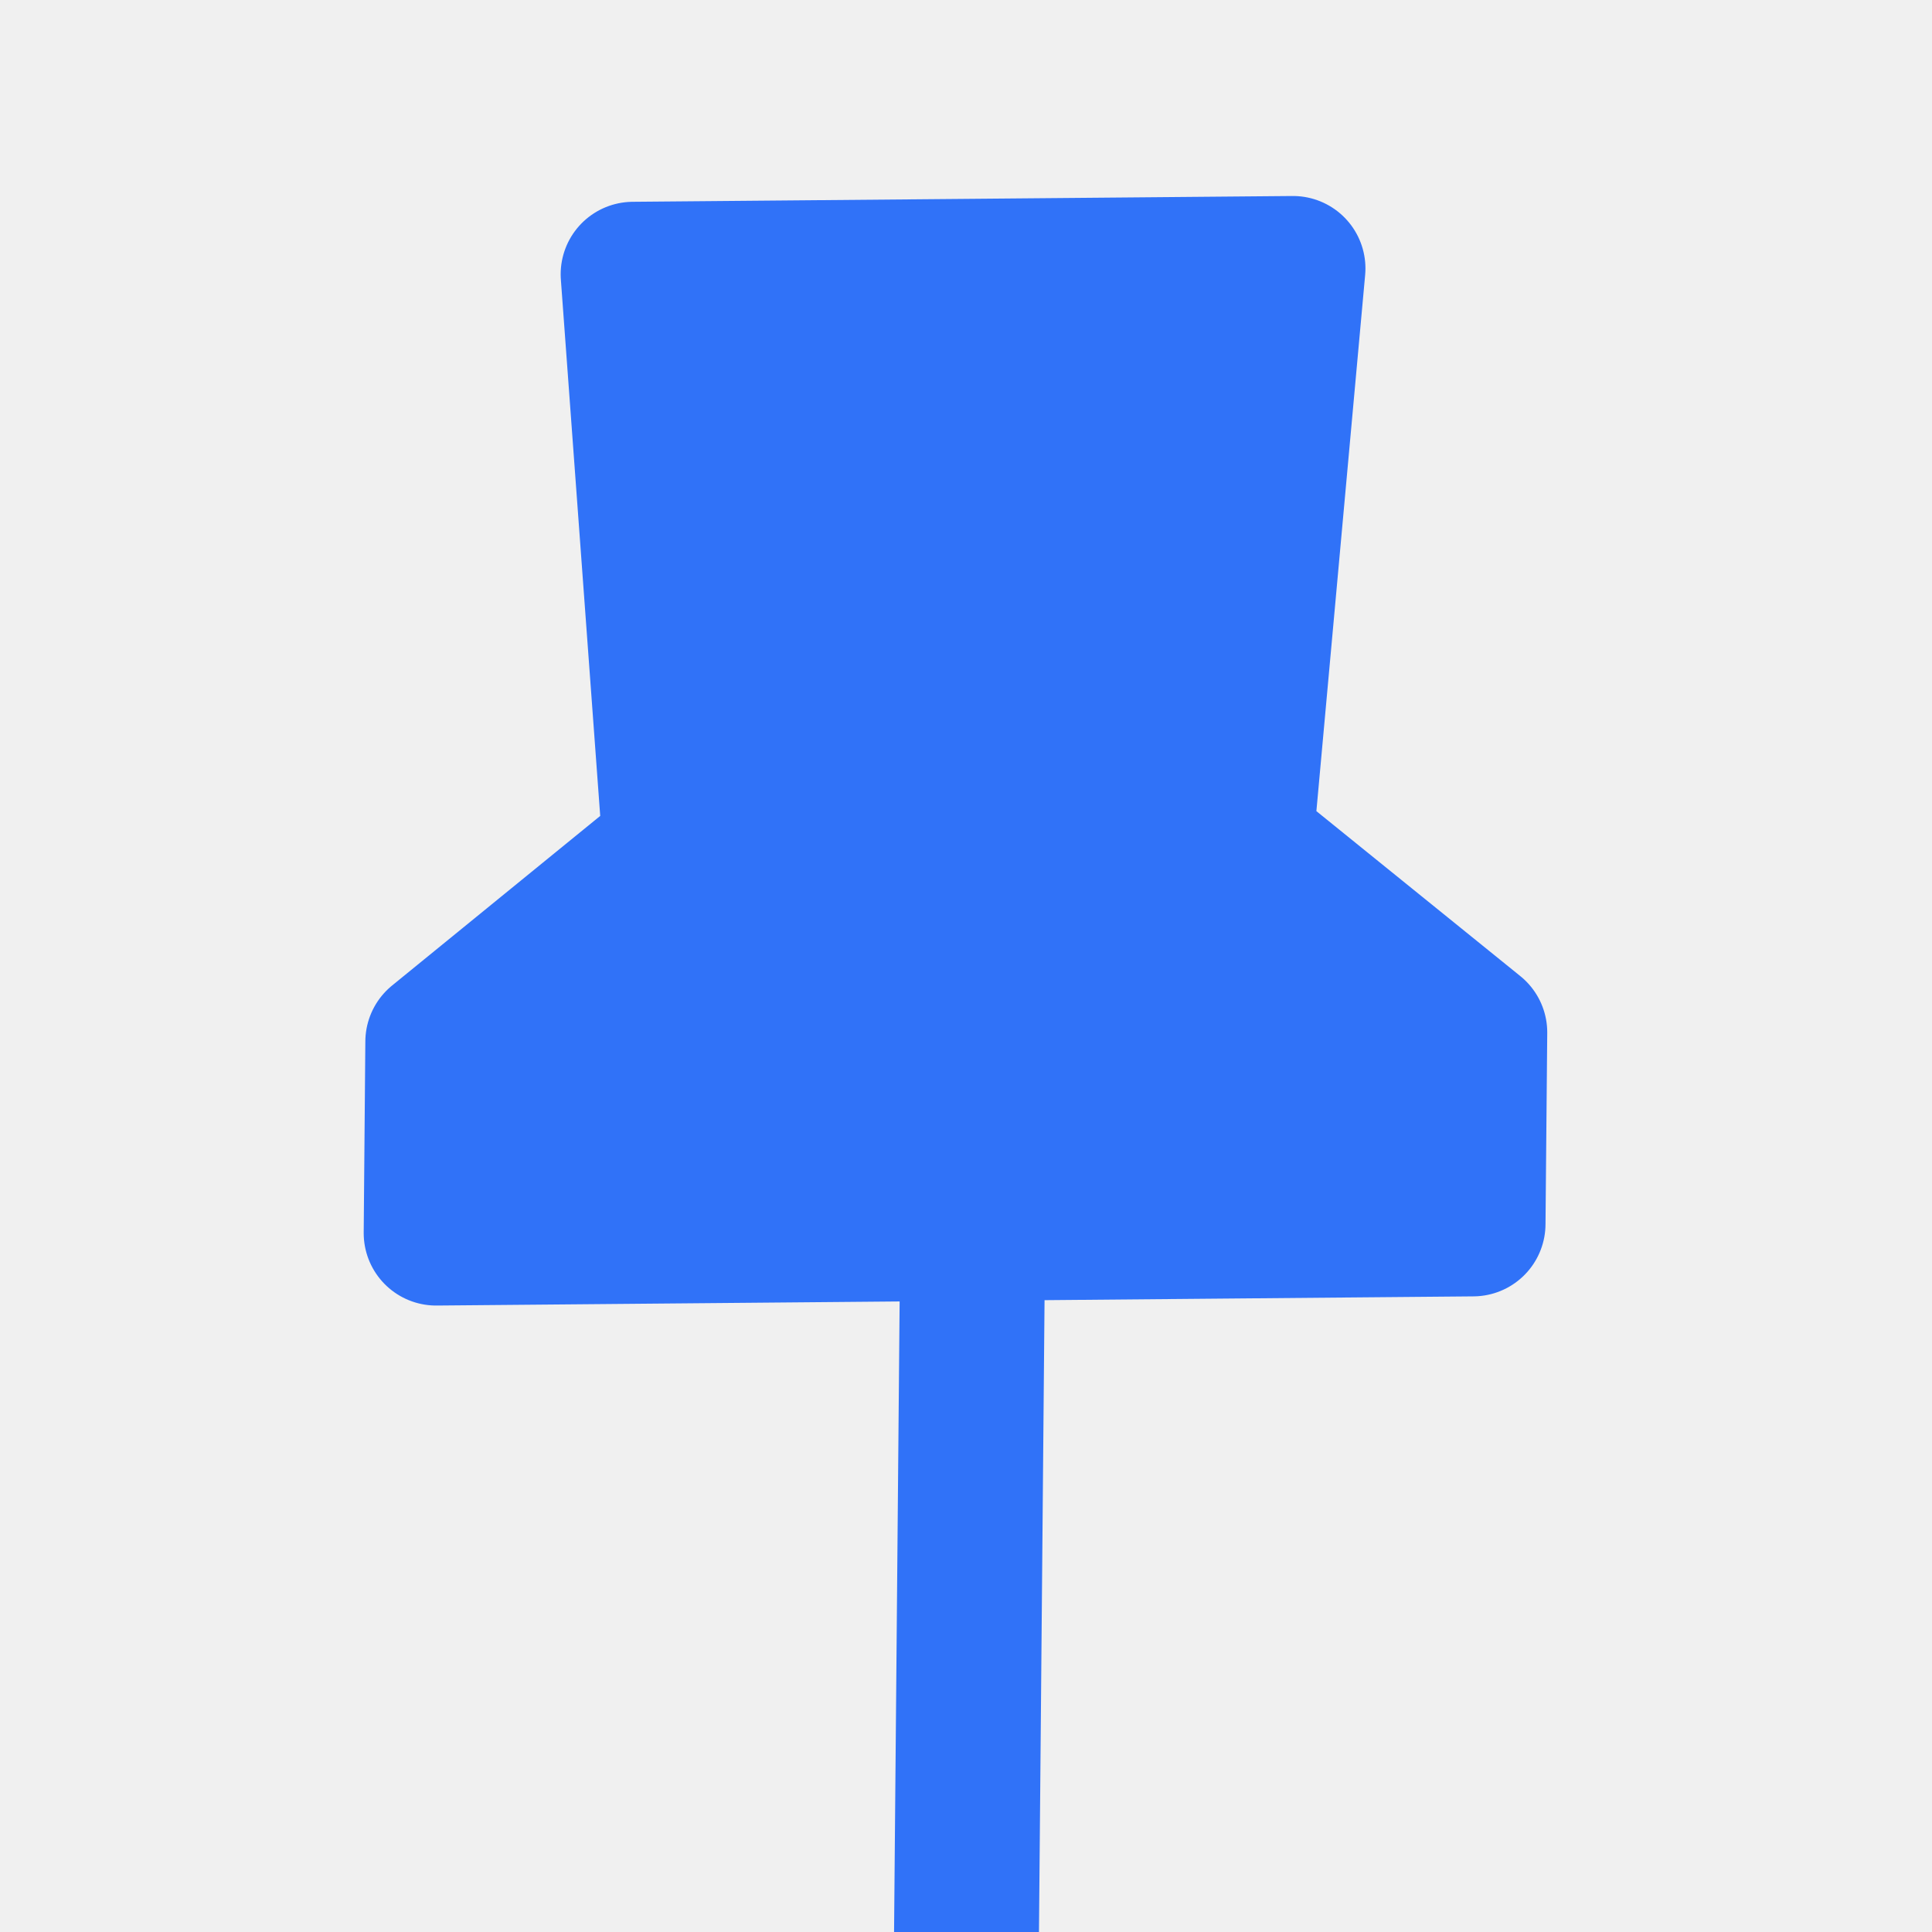
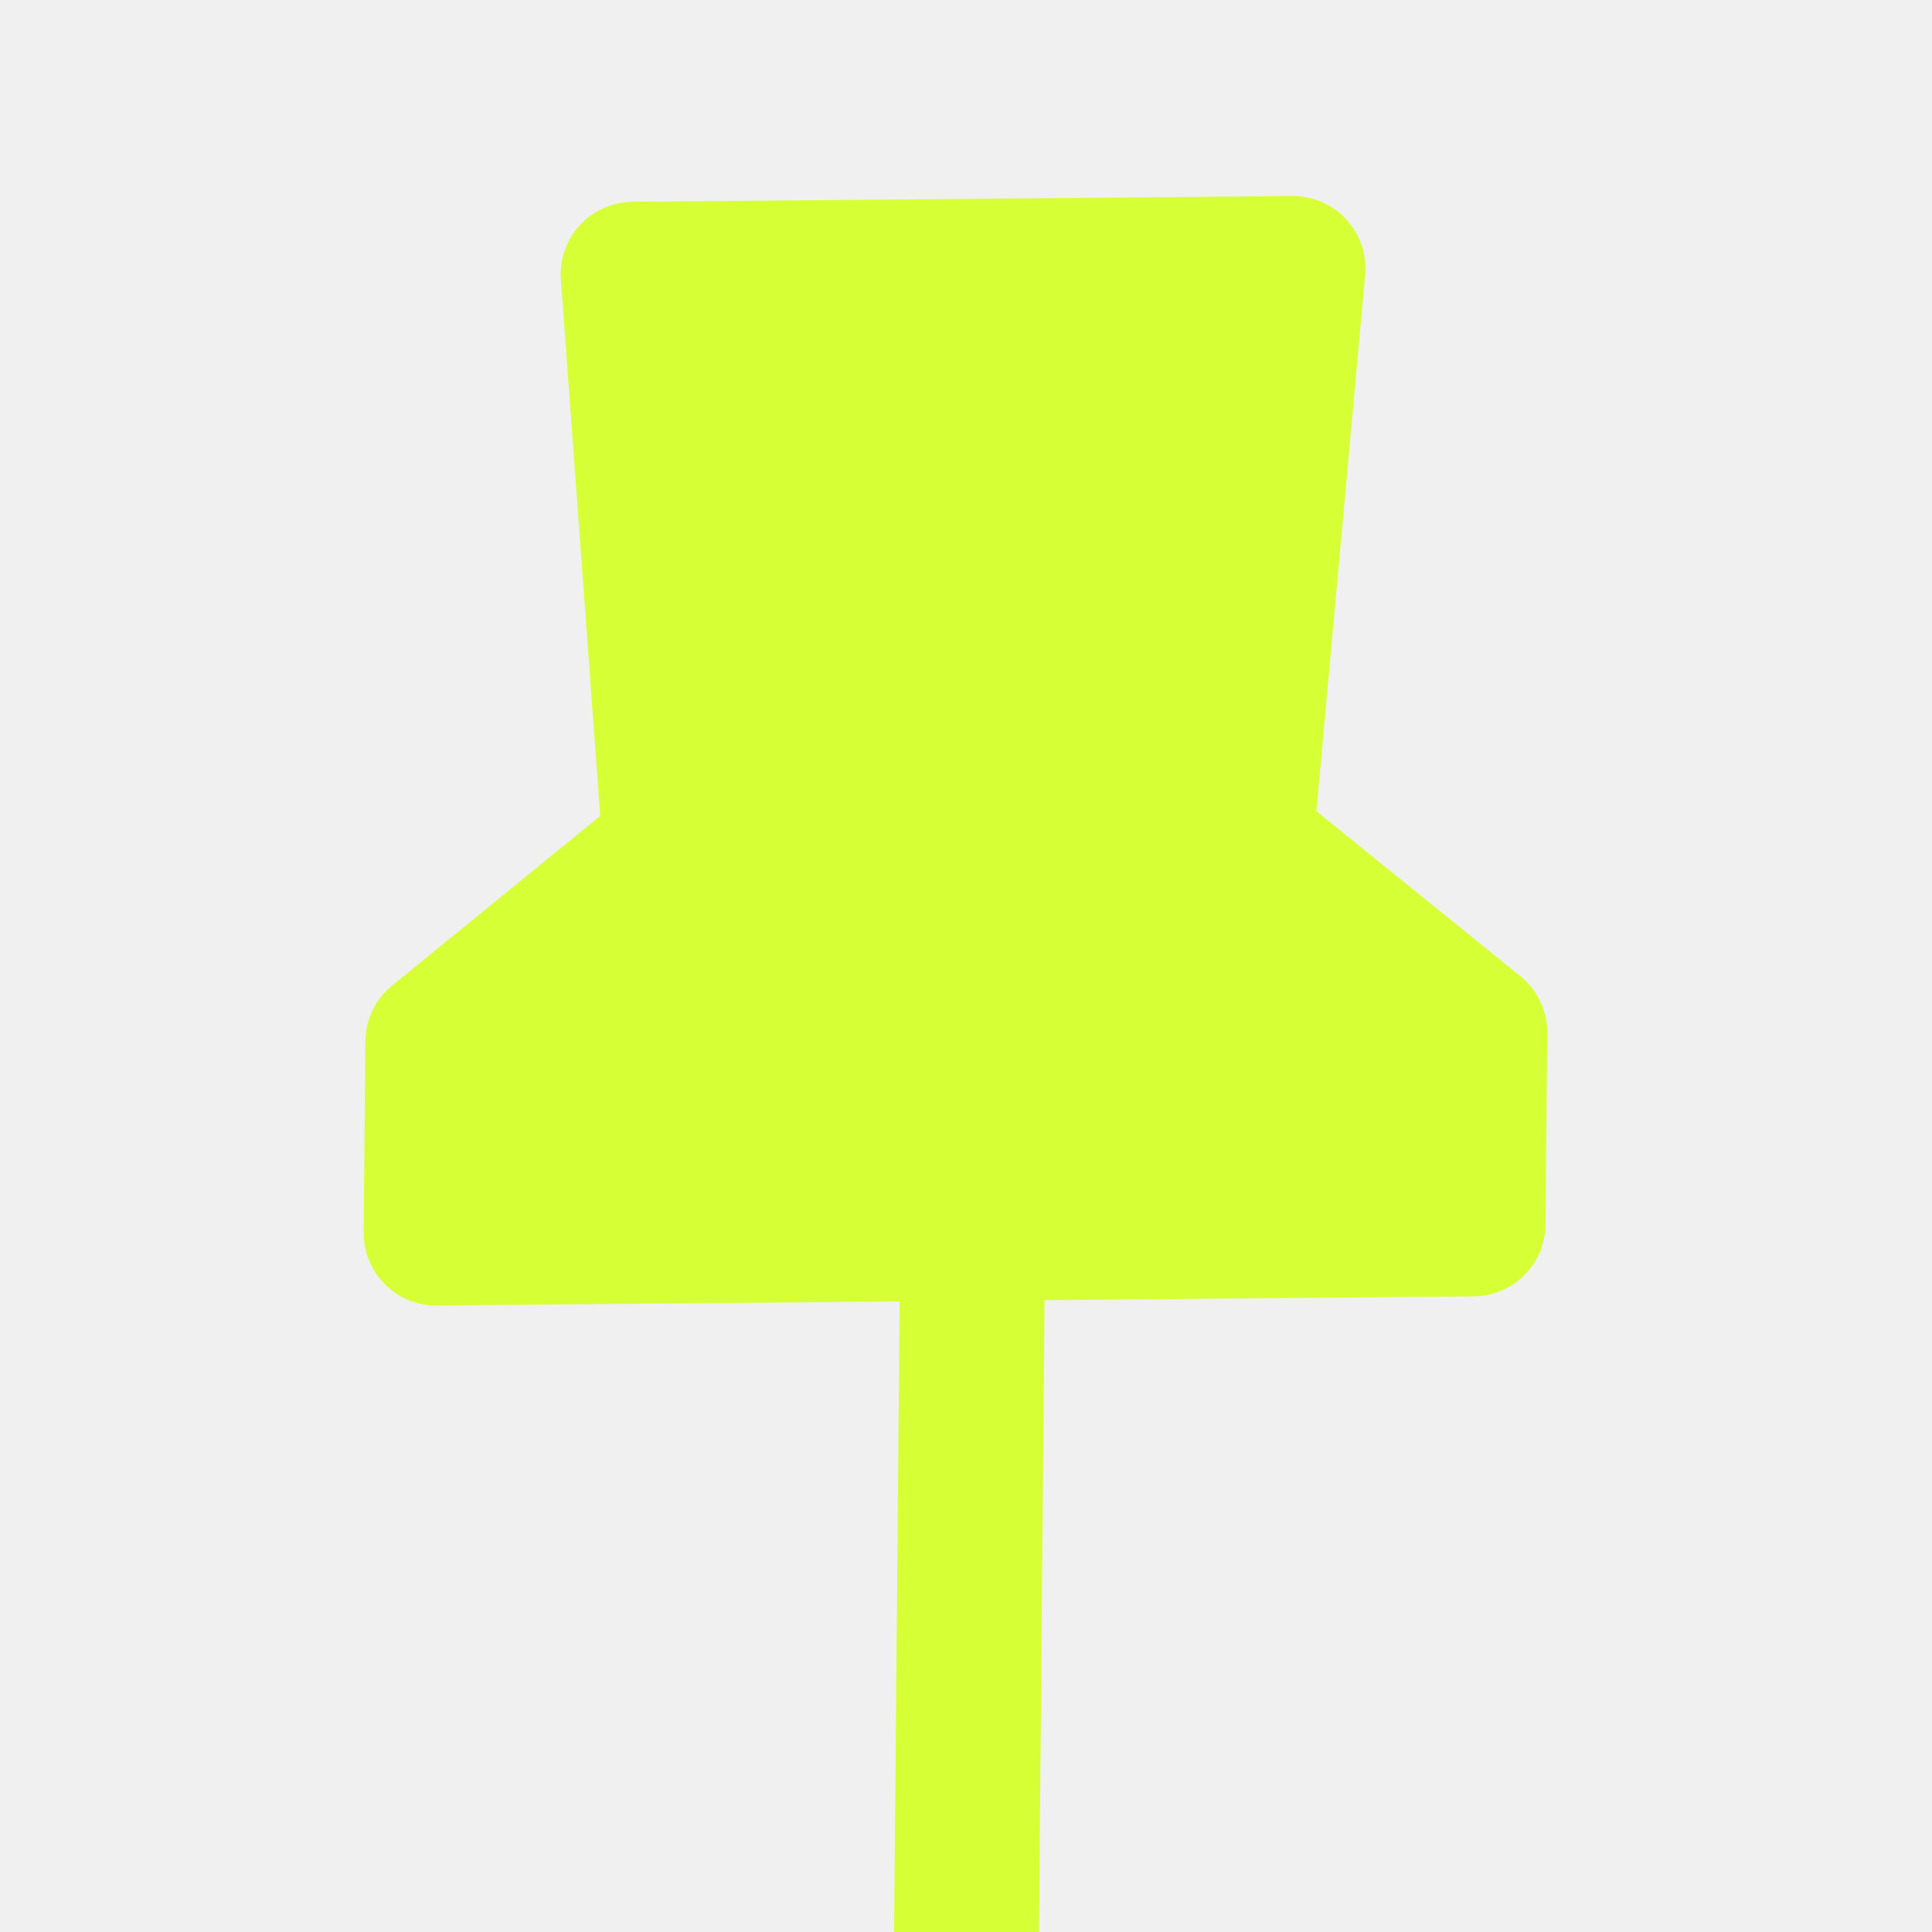
<svg xmlns="http://www.w3.org/2000/svg" width="20" height="20" viewBox="0 0 20 20" fill="none">
  <g clip-path="url(#clip0_2274_114663)">
-     <path d="M10.067 13.017L10 20.607L10.067 13.017ZM4.515 12.765L15.249 12.67L15.267 10.688L12.844 8.728L13.385 2.779L6.554 2.839L6.99 8.781L4.532 10.784L4.515 12.765Z" fill="#3072f8" />
-     <path d="M10.067 13.017L10 20.607M4.515 12.765L15.249 12.67L15.267 10.688L12.844 8.728L13.385 2.779L6.554 2.839L6.99 8.781L4.532 10.784L4.515 12.765Z" stroke="#3072f8" stroke-width="1.5" stroke-linecap="round" stroke-linejoin="round" />
+     <path d="M10.067 13.017L10 20.607L10.067 13.017ZM4.515 12.765L15.249 12.67L15.267 10.688L12.844 8.728L13.385 2.779L6.554 2.839L6.99 8.781L4.532 10.784L4.515 12.765Z" fill="#D7FF36" />
+     <path d="M10.067 13.017L10 20.607M4.515 12.765L15.249 12.67L15.267 10.688L12.844 8.728L13.385 2.779L6.554 2.839L6.99 8.781L4.532 10.784L4.515 12.765Z" stroke="#D7FF36" stroke-width="1.5" stroke-linecap="round" stroke-linejoin="round" />
  </g>
  <defs>
    <clipPath id="clip0_2274_114663">
      <rect width="20" height="20" fill="white" />
    </clipPath>
  </defs>
</svg>
